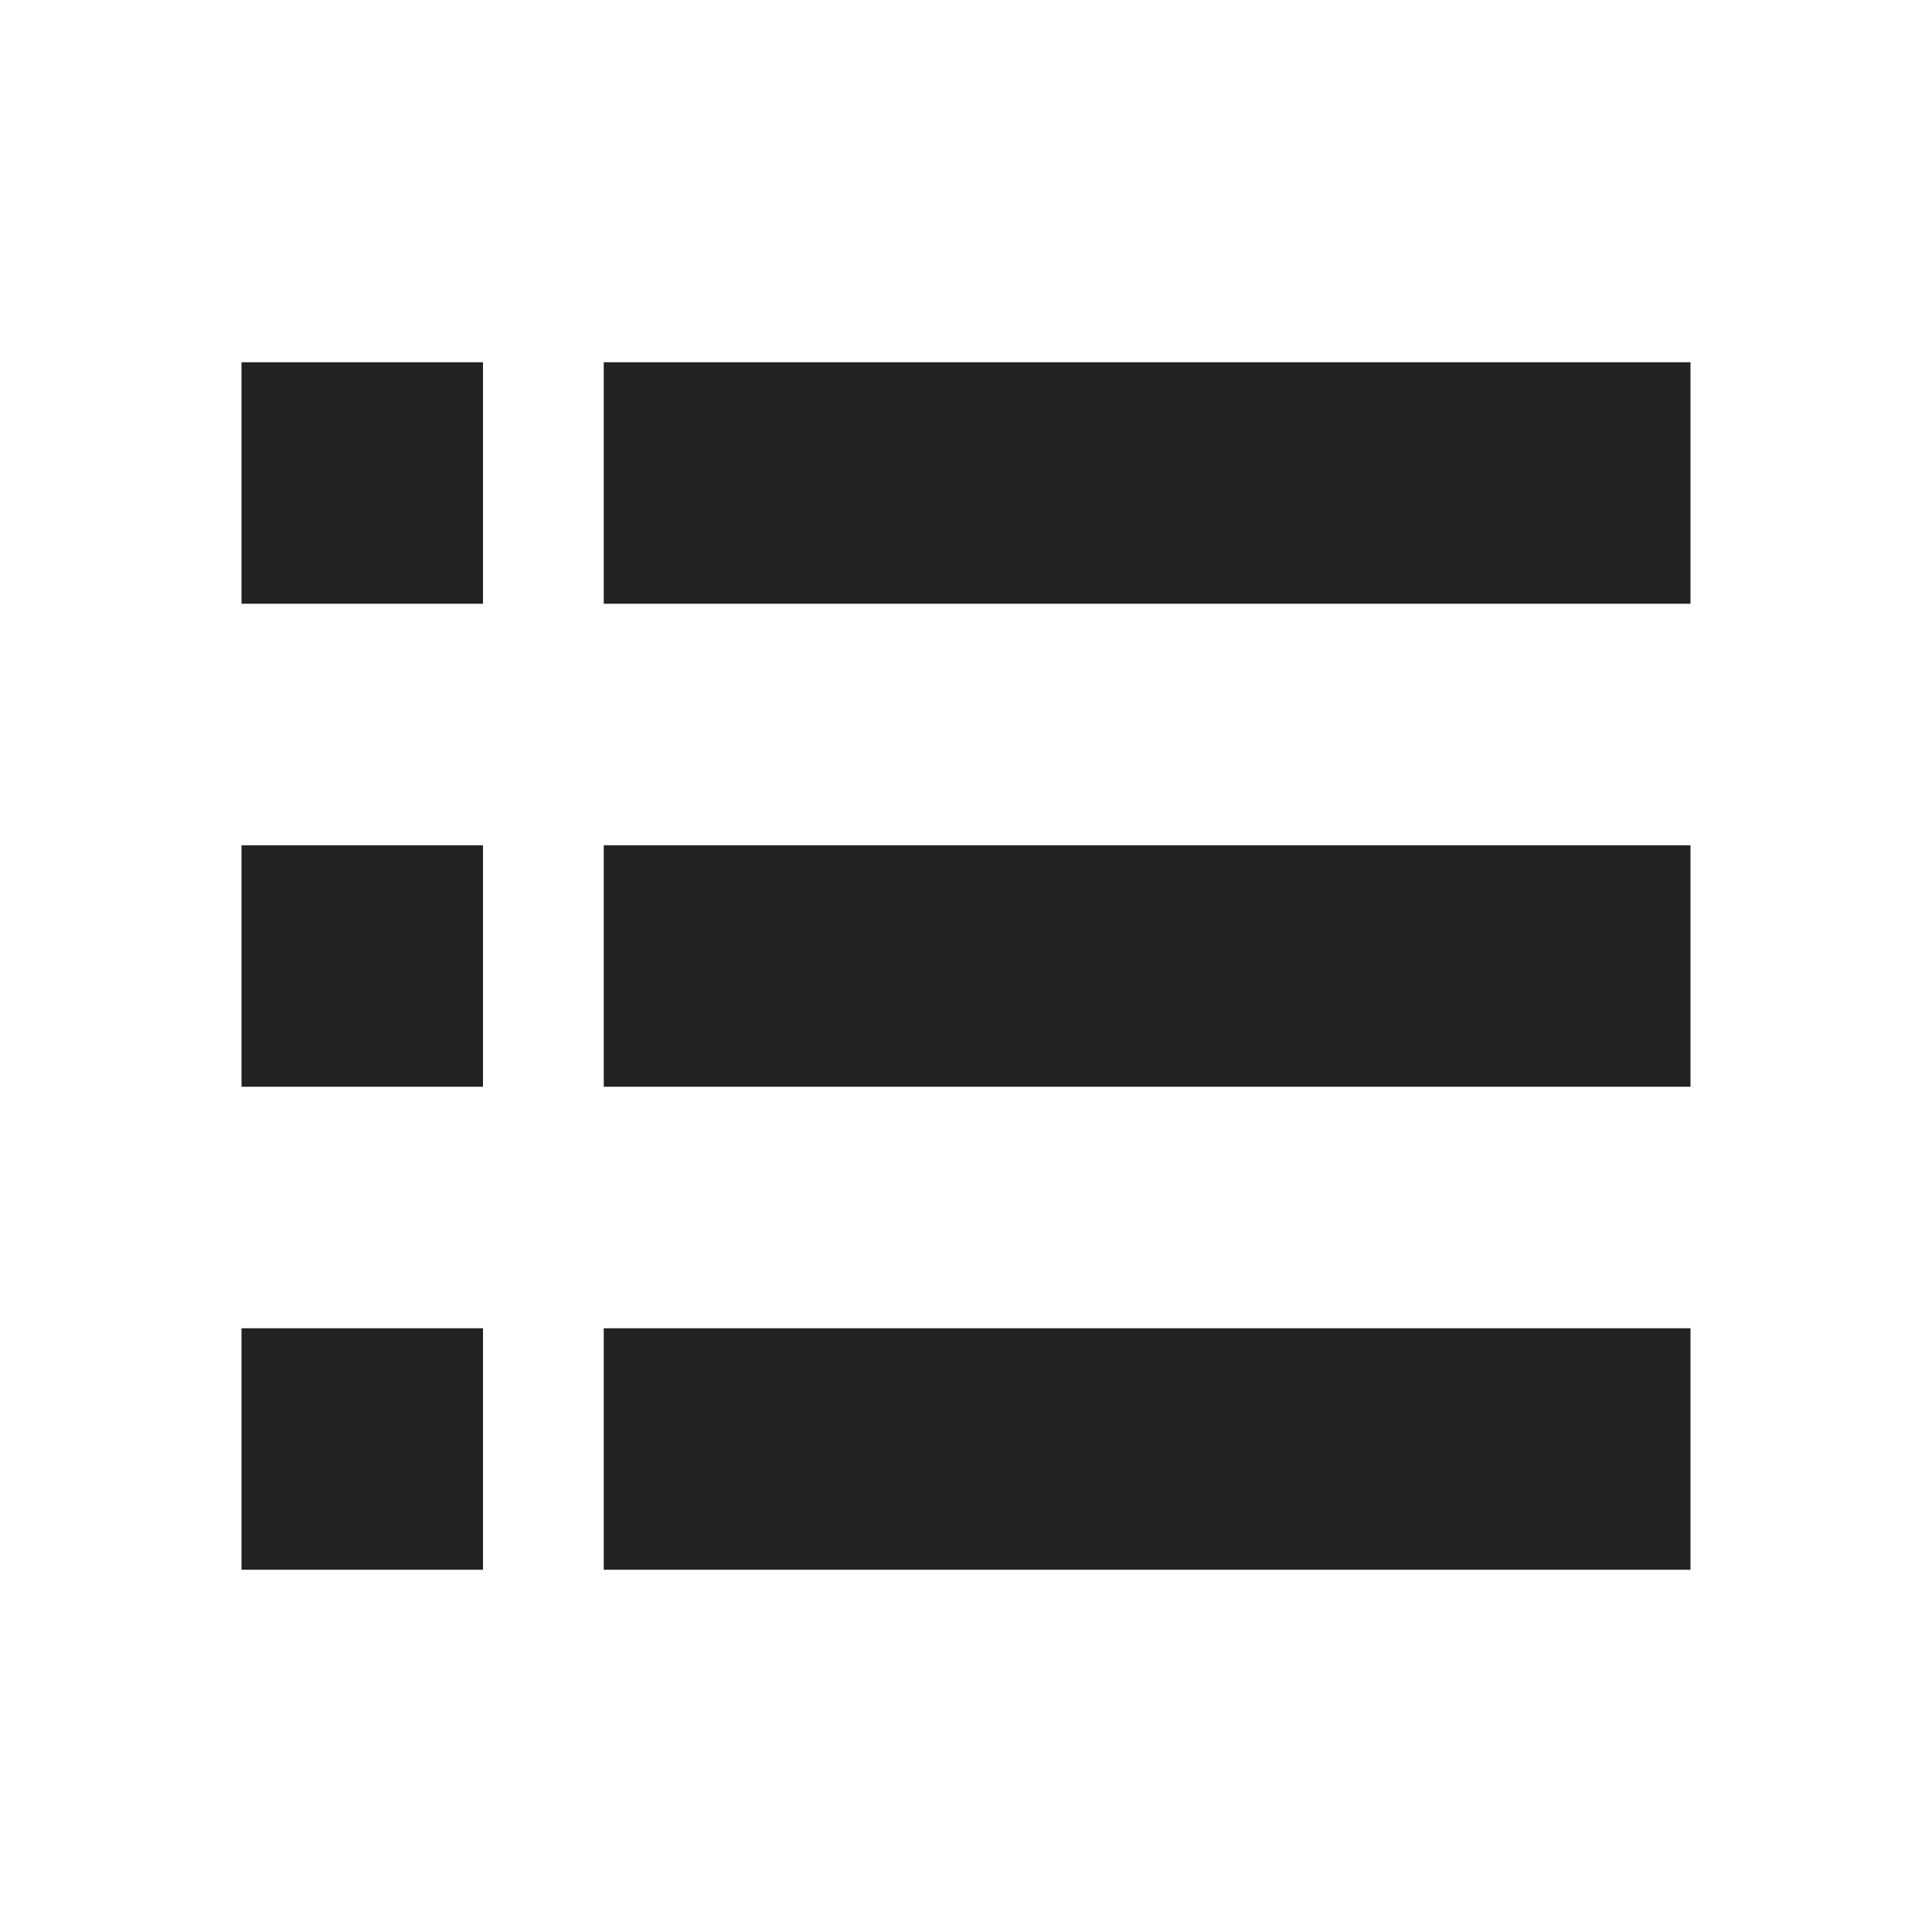
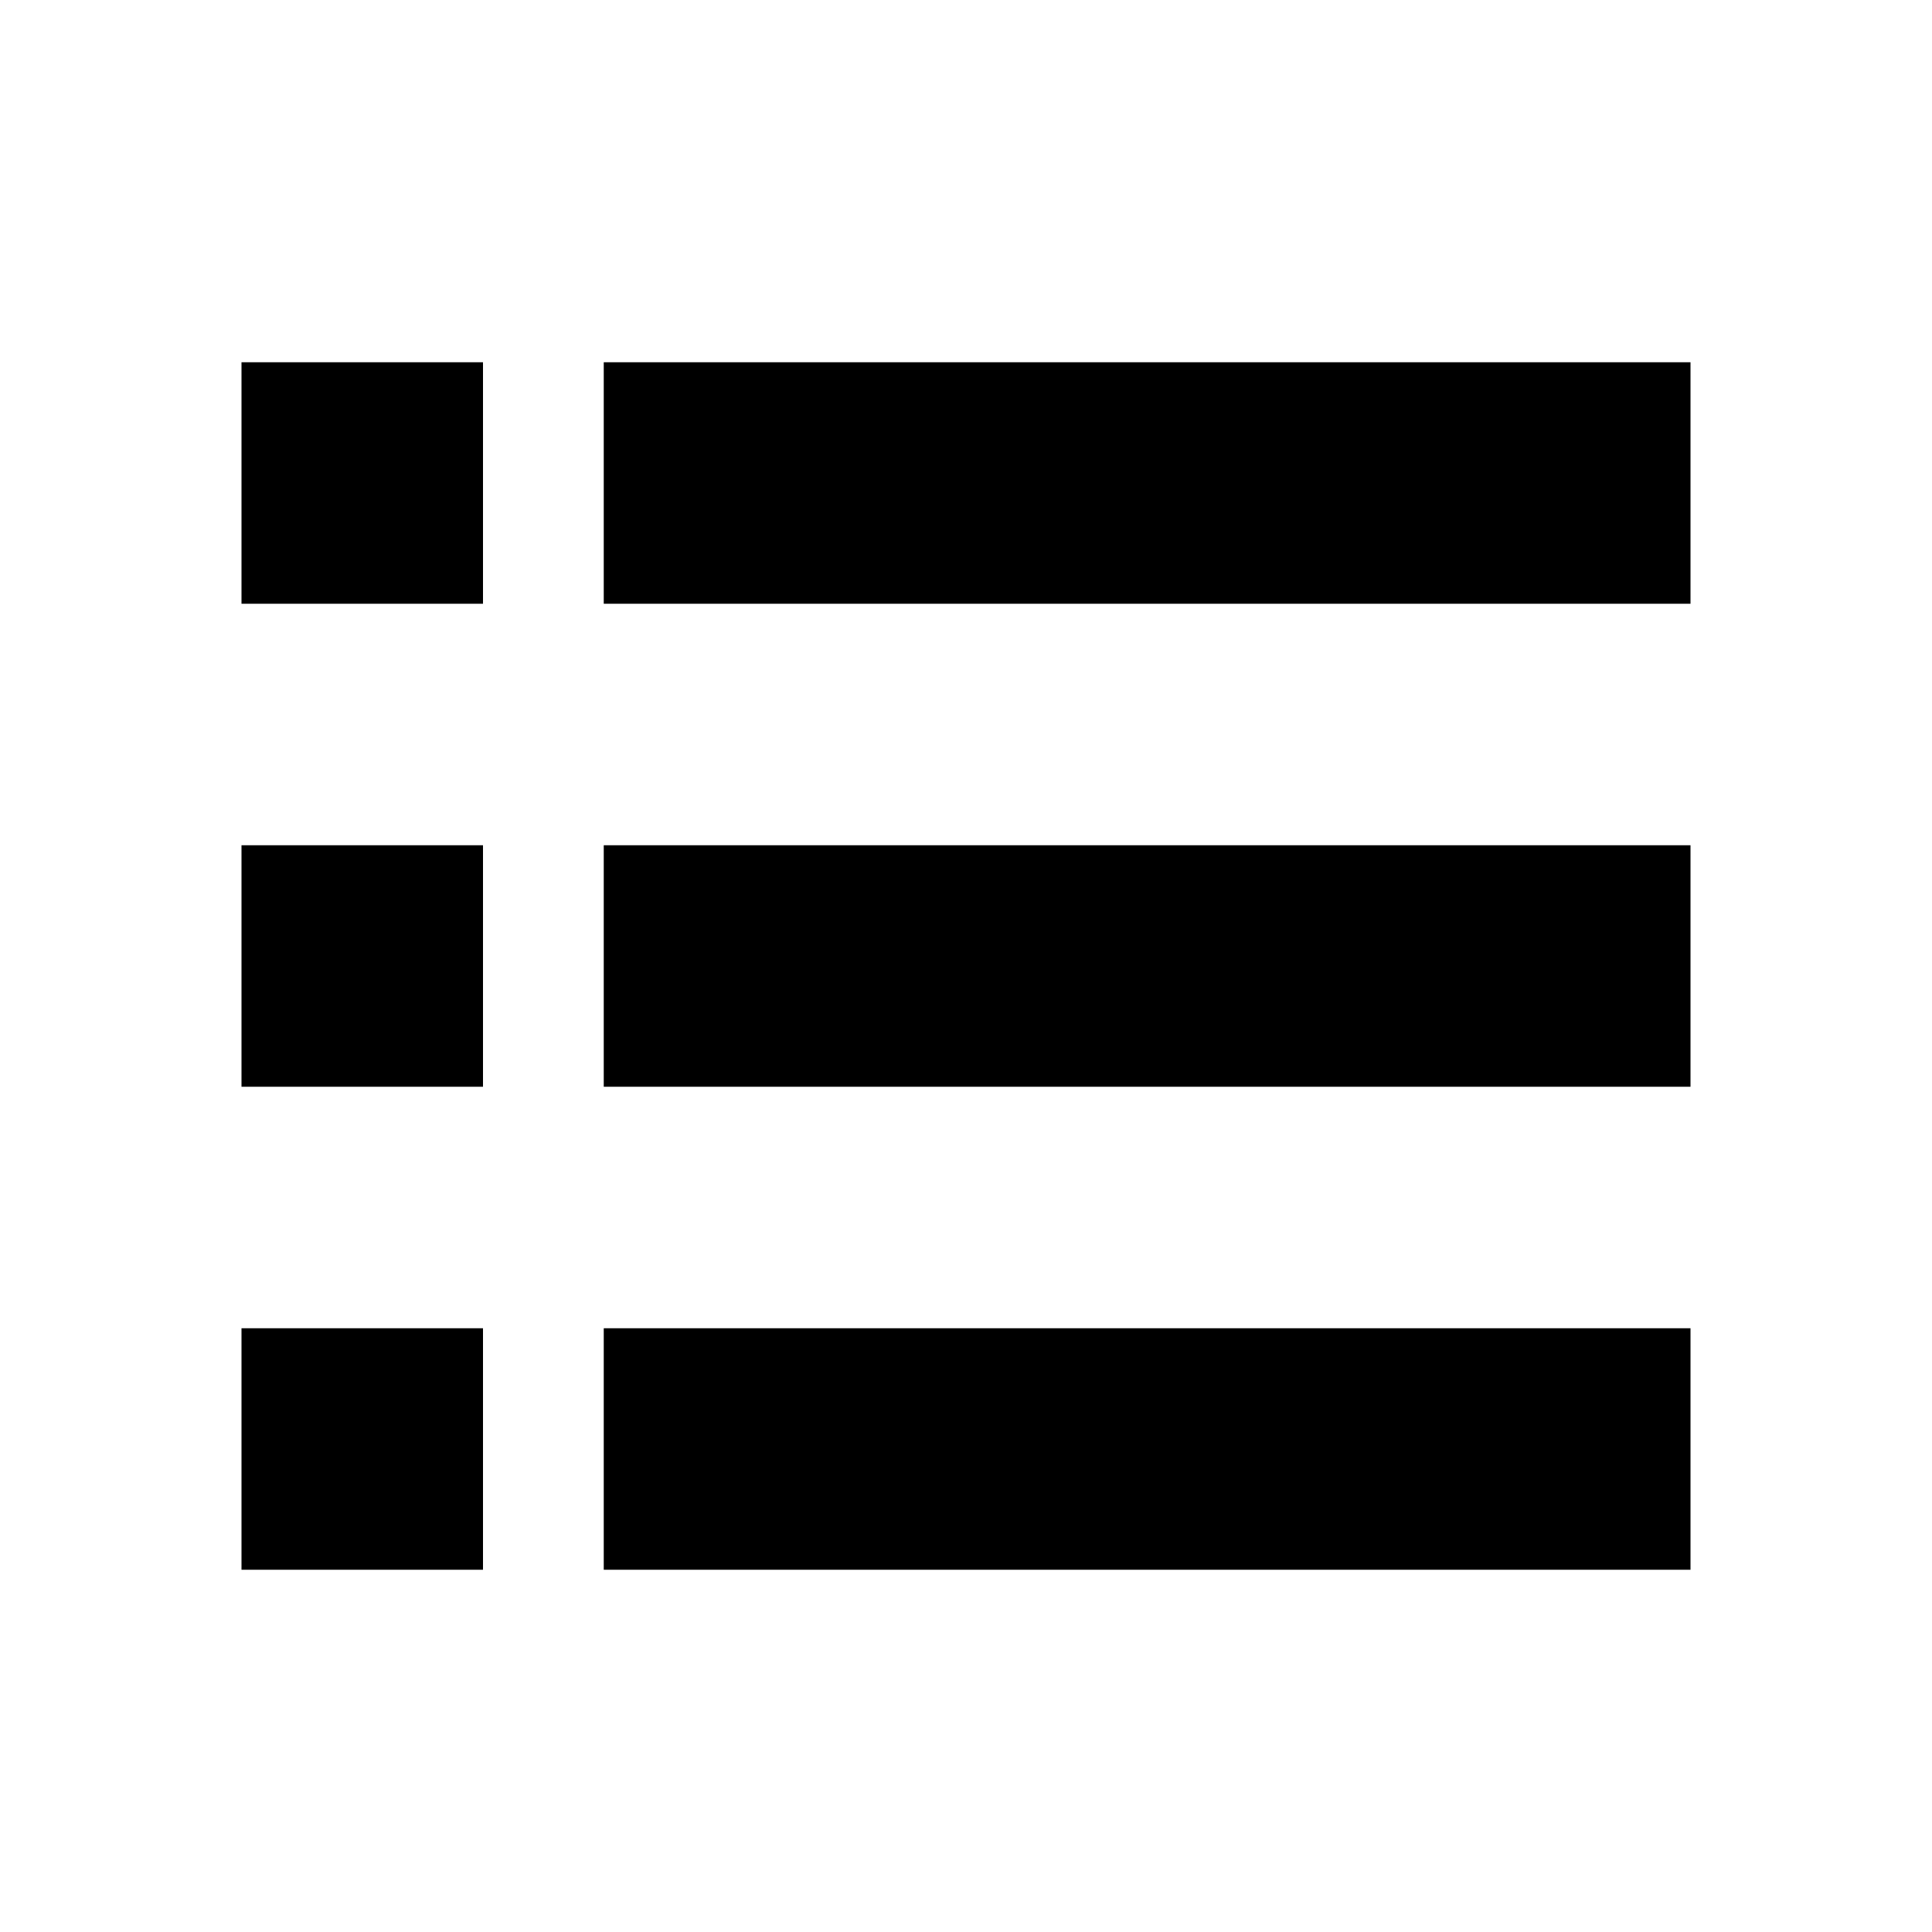
<svg xmlns="http://www.w3.org/2000/svg" width="16" height="16" viewBox="0 0 16 16">
-   <path fill="#222222" fill-rule="evenodd" d="M2,3 L4,3 L4,5 L2,5 L2,3 Z M2,7 L4,7 L4,9 L2,9 L2,7 Z M2,11 L4,11 L4,13 L2,13 L2,11 Z M5,3 L14,3 L14,5 L5,5 L5,3 Z M5,7 L14,7 L14,9 L5,9 L5,7 Z M5,11 L14,11 L14,13 L5,13 L5,11 Z" />
+   <path fill-rule="evenodd" d="M2 3h2v2H2V3zm0 4h2v2H2V7zm0 4h2v2H2v-2zm3-8h9v2H5V3zm0 4h9v2H5V7zm0 4h9v2H5v-2z" />
</svg>
